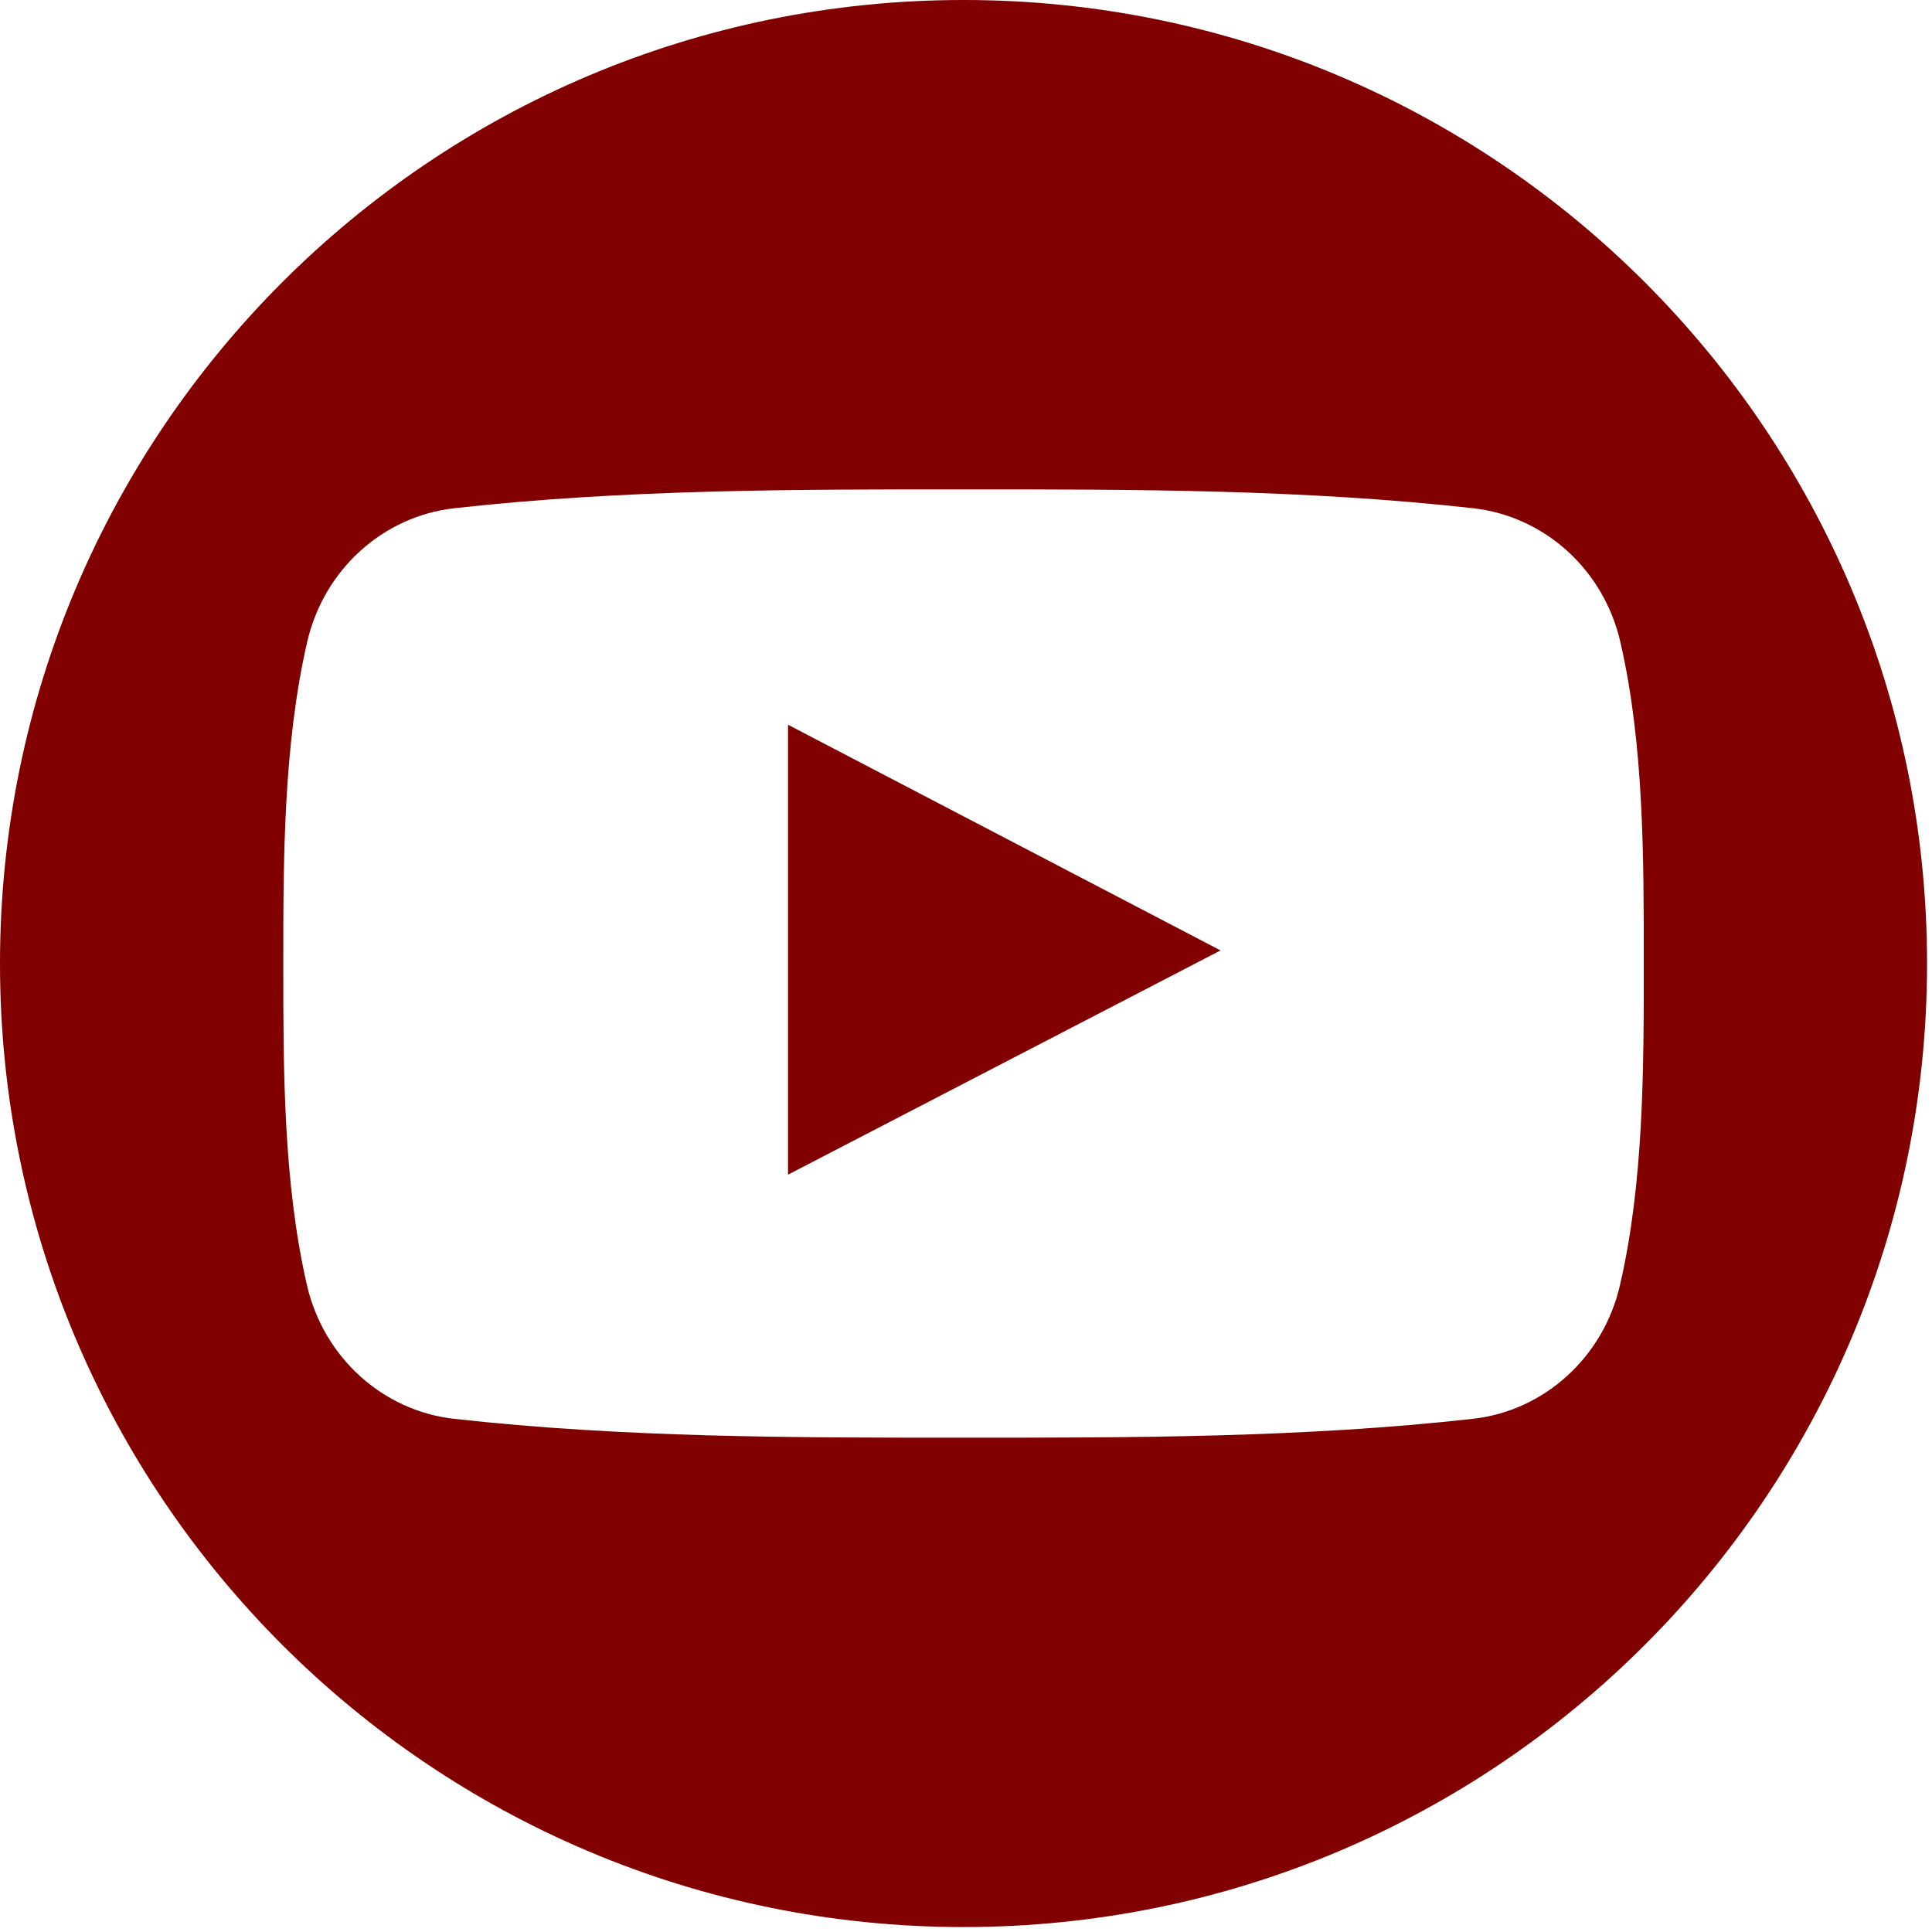
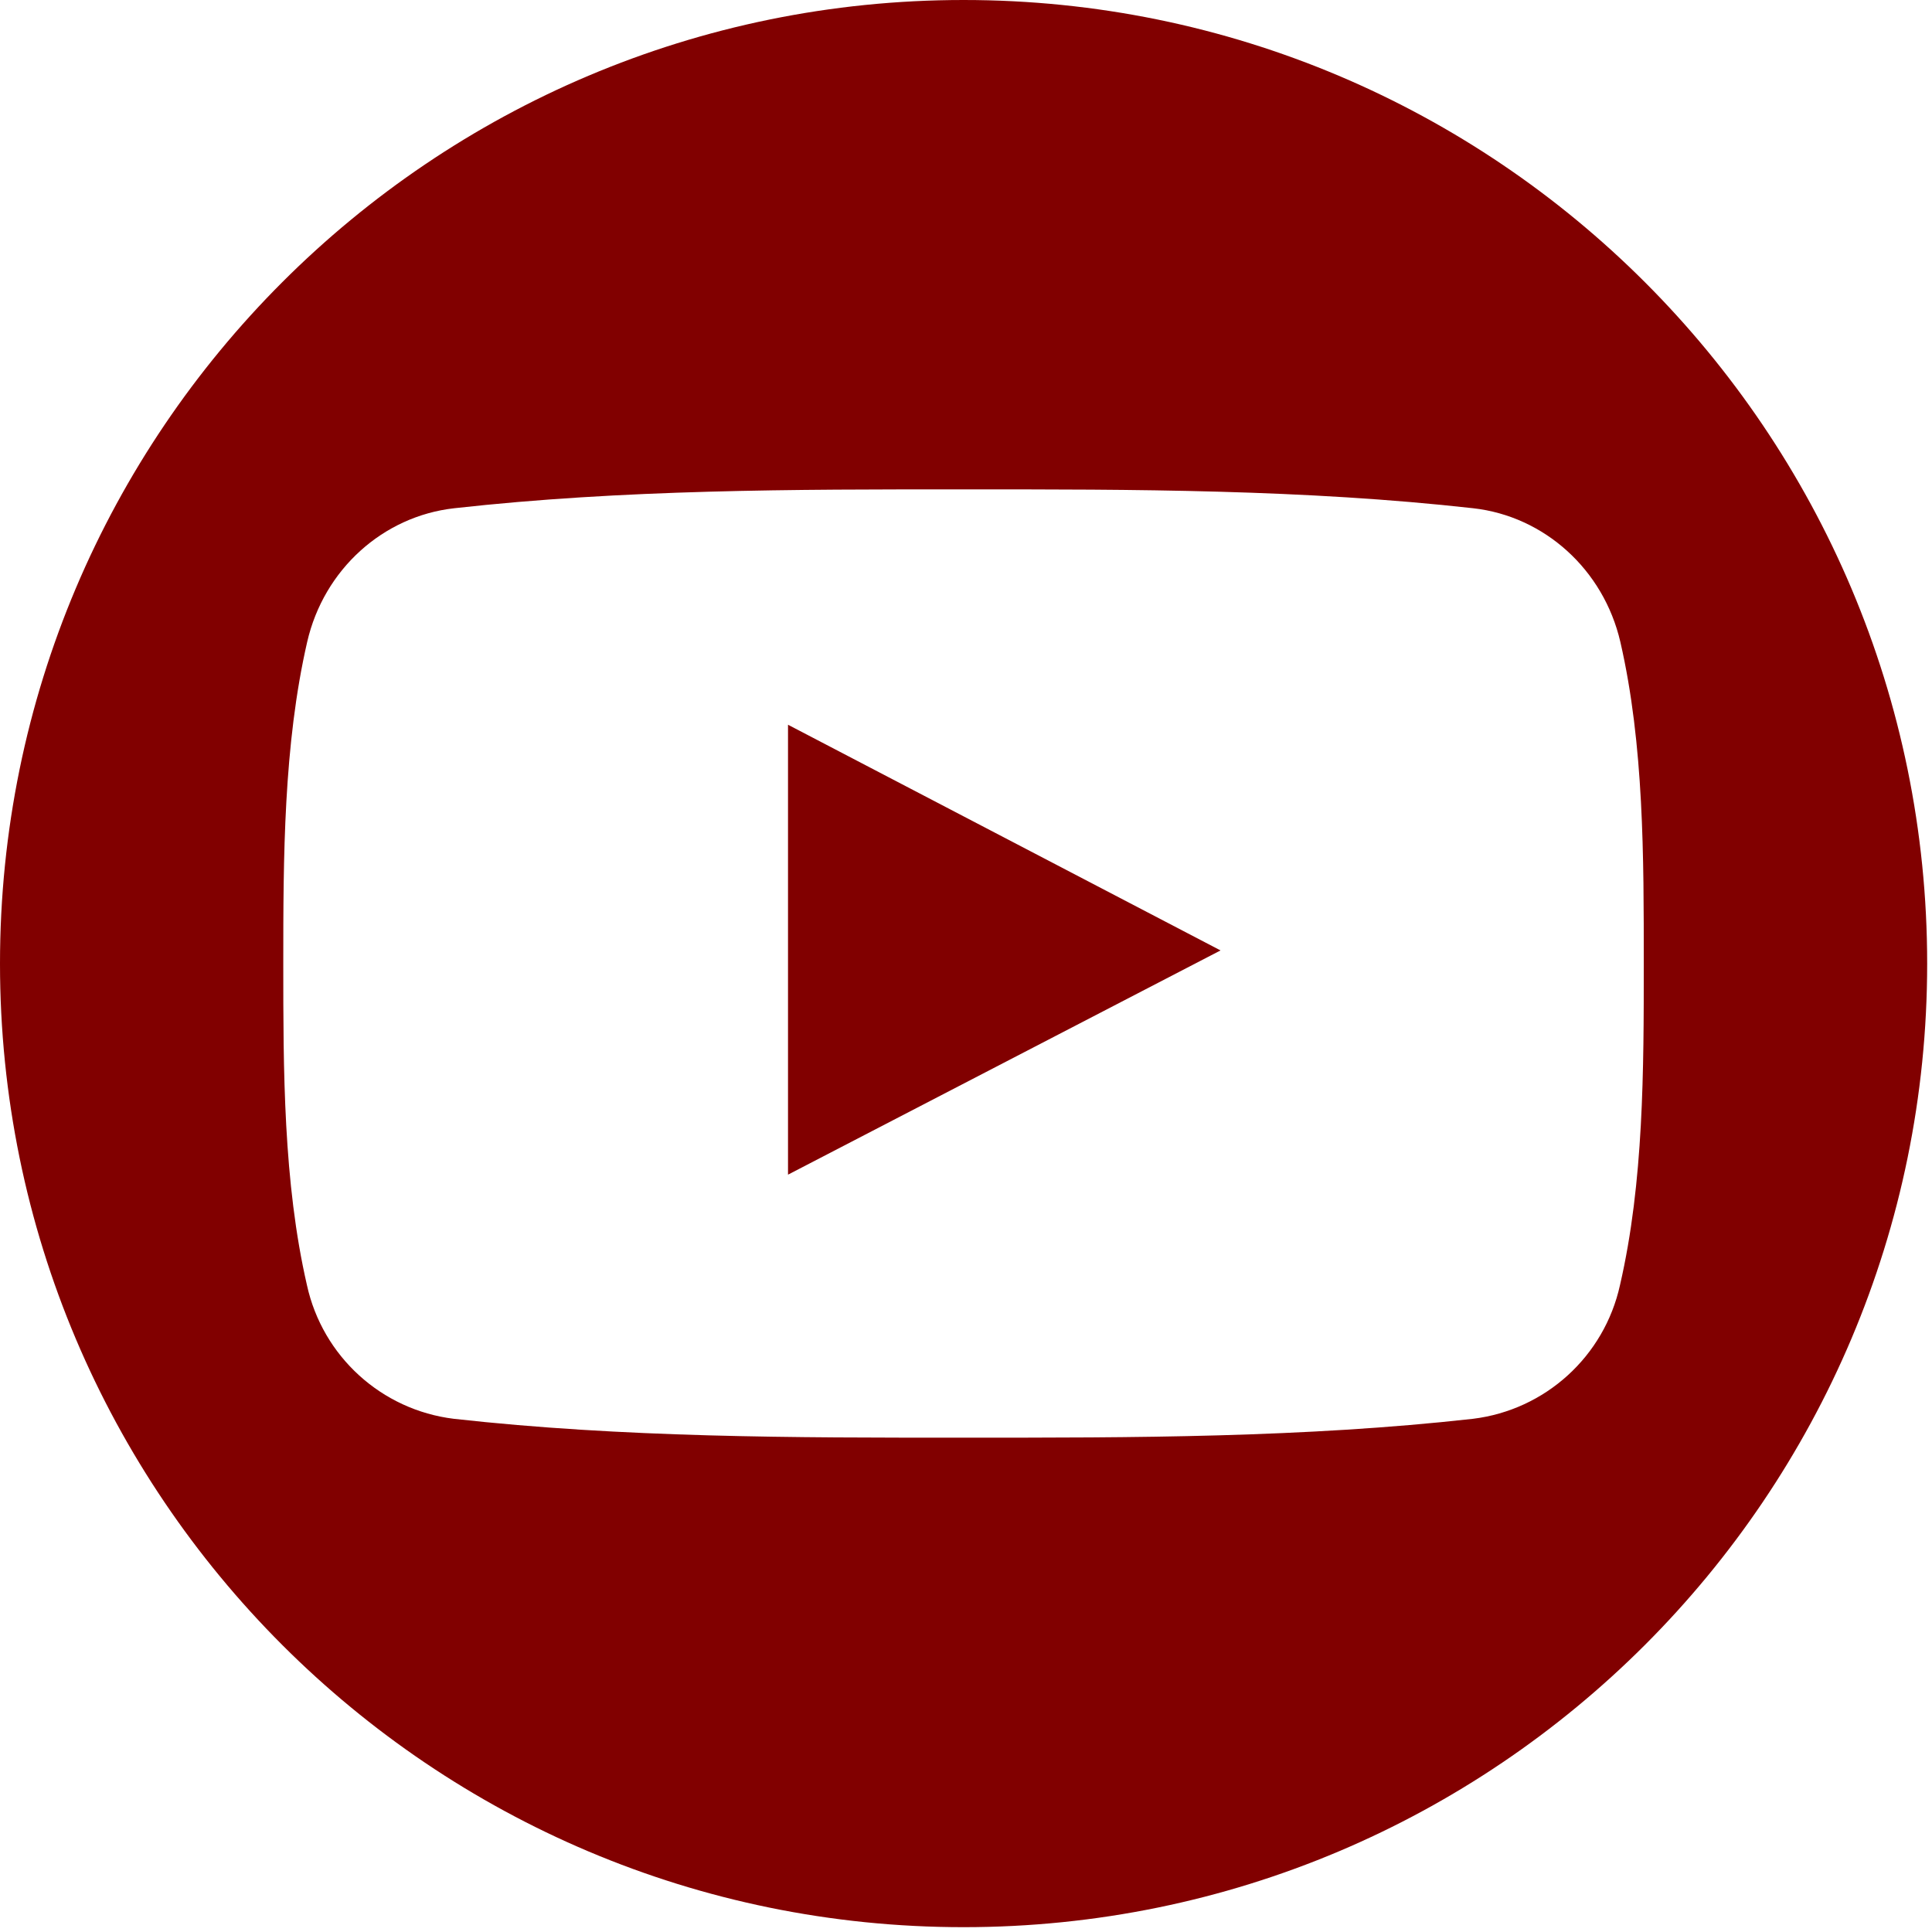
- <svg xmlns="http://www.w3.org/2000/svg" width="16" height="16" viewBox="0 0 16 16" fill="none">
-   <path fill-rule="evenodd" clip-rule="evenodd" d="M6.526 9.728C7.723 9.107 8.91 8.492 10.108 7.871C8.906 7.244 7.72 6.625 6.526 6.002C6.526 7.249 6.526 8.482 6.526 9.728Z" fill="#810000" />
-   <path fill-rule="evenodd" clip-rule="evenodd" d="M7.98 0C3.573 0 0 3.573 0 7.98C0 12.387 3.573 15.959 7.98 15.959C12.386 15.959 15.959 12.387 15.959 7.98C15.959 3.573 12.386 0 7.98 0ZM13.416 10.643C13.278 11.242 12.788 11.684 12.198 11.75C10.801 11.906 9.387 11.907 7.979 11.906C6.571 11.907 5.157 11.906 3.76 11.75C3.17 11.684 2.68 11.242 2.542 10.643C2.346 9.79 2.346 8.858 2.346 7.98C2.346 7.101 2.348 6.169 2.544 5.316C2.682 4.717 3.172 4.275 3.762 4.209C5.159 4.053 6.573 4.052 7.982 4.053C9.389 4.052 10.804 4.053 12.2 4.209C12.791 4.275 13.281 4.717 13.419 5.316C13.615 6.169 13.613 7.101 13.613 7.98C13.613 8.858 13.613 9.79 13.416 10.643Z" fill="#810000" />
+ <svg xmlns="http://www.w3.org/2000/svg" width="16" height="16" fill="none">
+   <path fill-rule="evenodd" clip-rule="evenodd" d="M6.526 9.728l3.582-1.857-3.582-1.869v3.726z" fill="#810000" />
+   <path fill-rule="evenodd" clip-rule="evenodd" d="M7.98 0a7.98 7.98 0 100 15.96A7.98 7.98 0 007.98 0zm5.436 10.643a1.424 1.424 0 01-1.218 1.107c-1.397.156-2.81.157-4.219.156-1.408.001-2.822 0-4.22-.156a1.422 1.422 0 01-1.217-1.107c-.196-.853-.196-1.785-.196-2.663 0-.879.002-1.81.198-2.664.138-.6.628-1.041 1.218-1.107 1.397-.156 2.811-.157 4.22-.156 1.407-.001 2.822 0 4.218.156.59.066 1.08.508 1.219 1.107.196.853.194 1.785.194 2.664 0 .878 0 1.81-.197 2.663z" fill="#810000" />
</svg>
